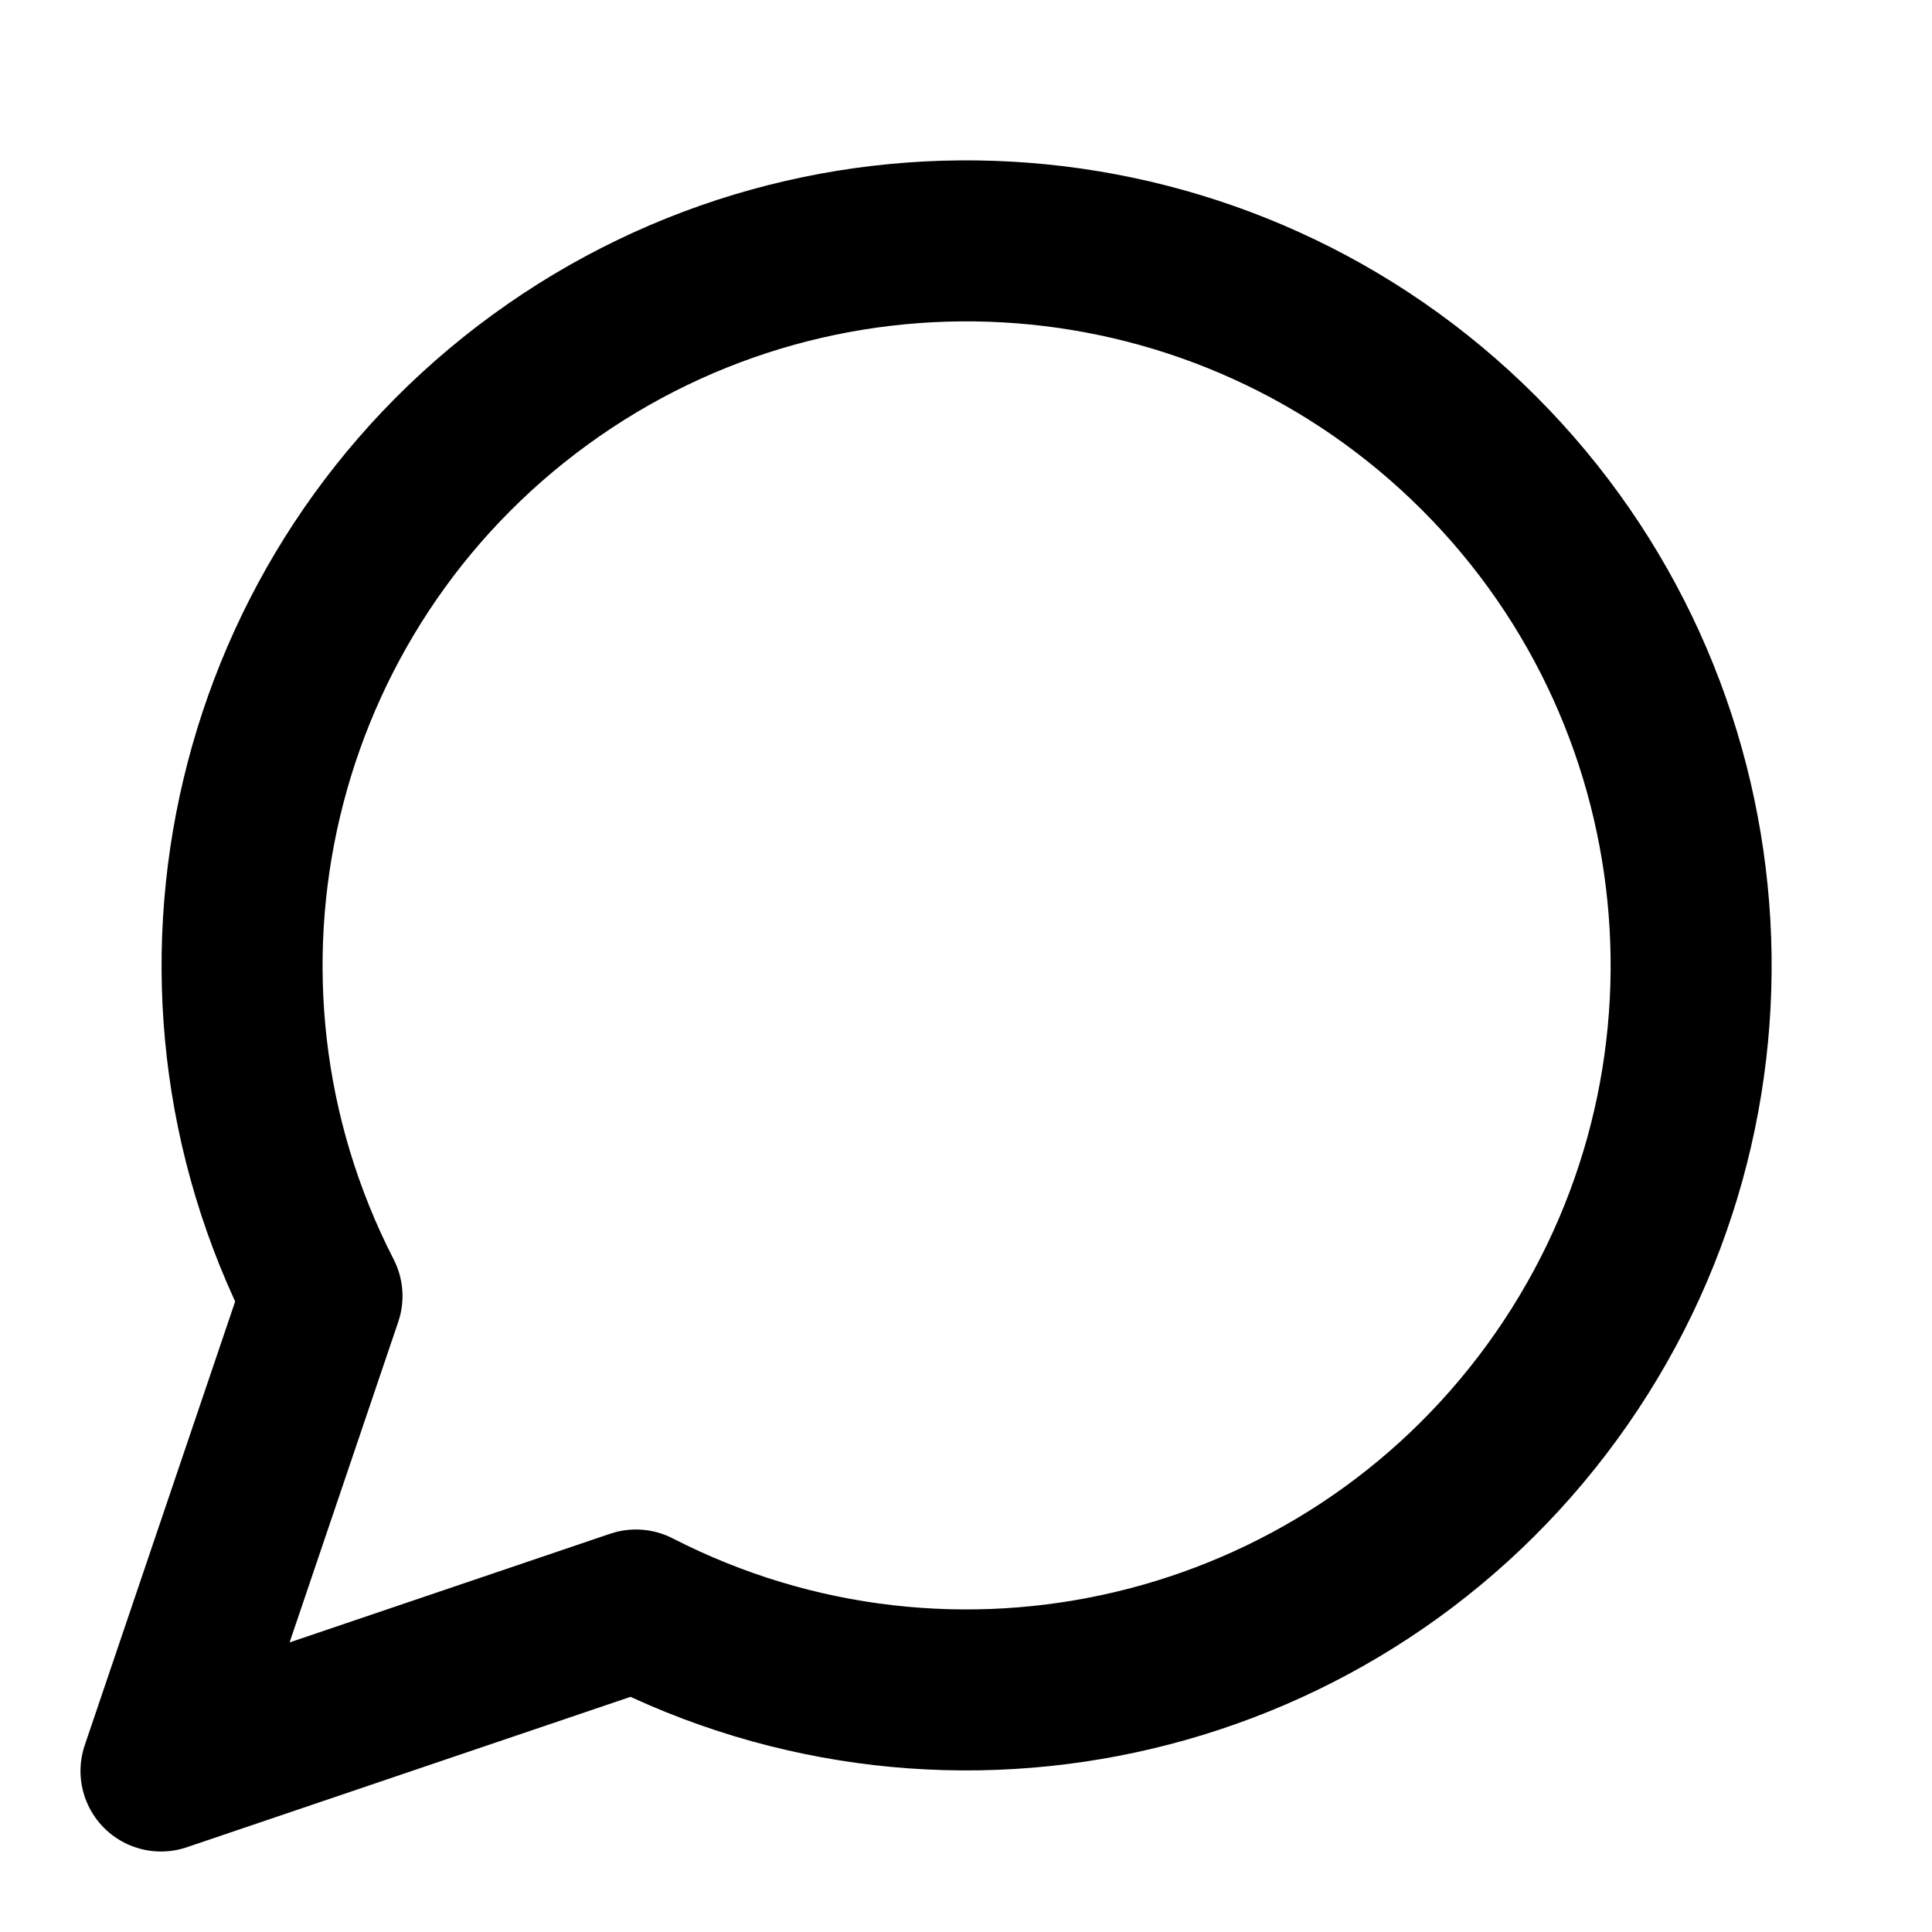
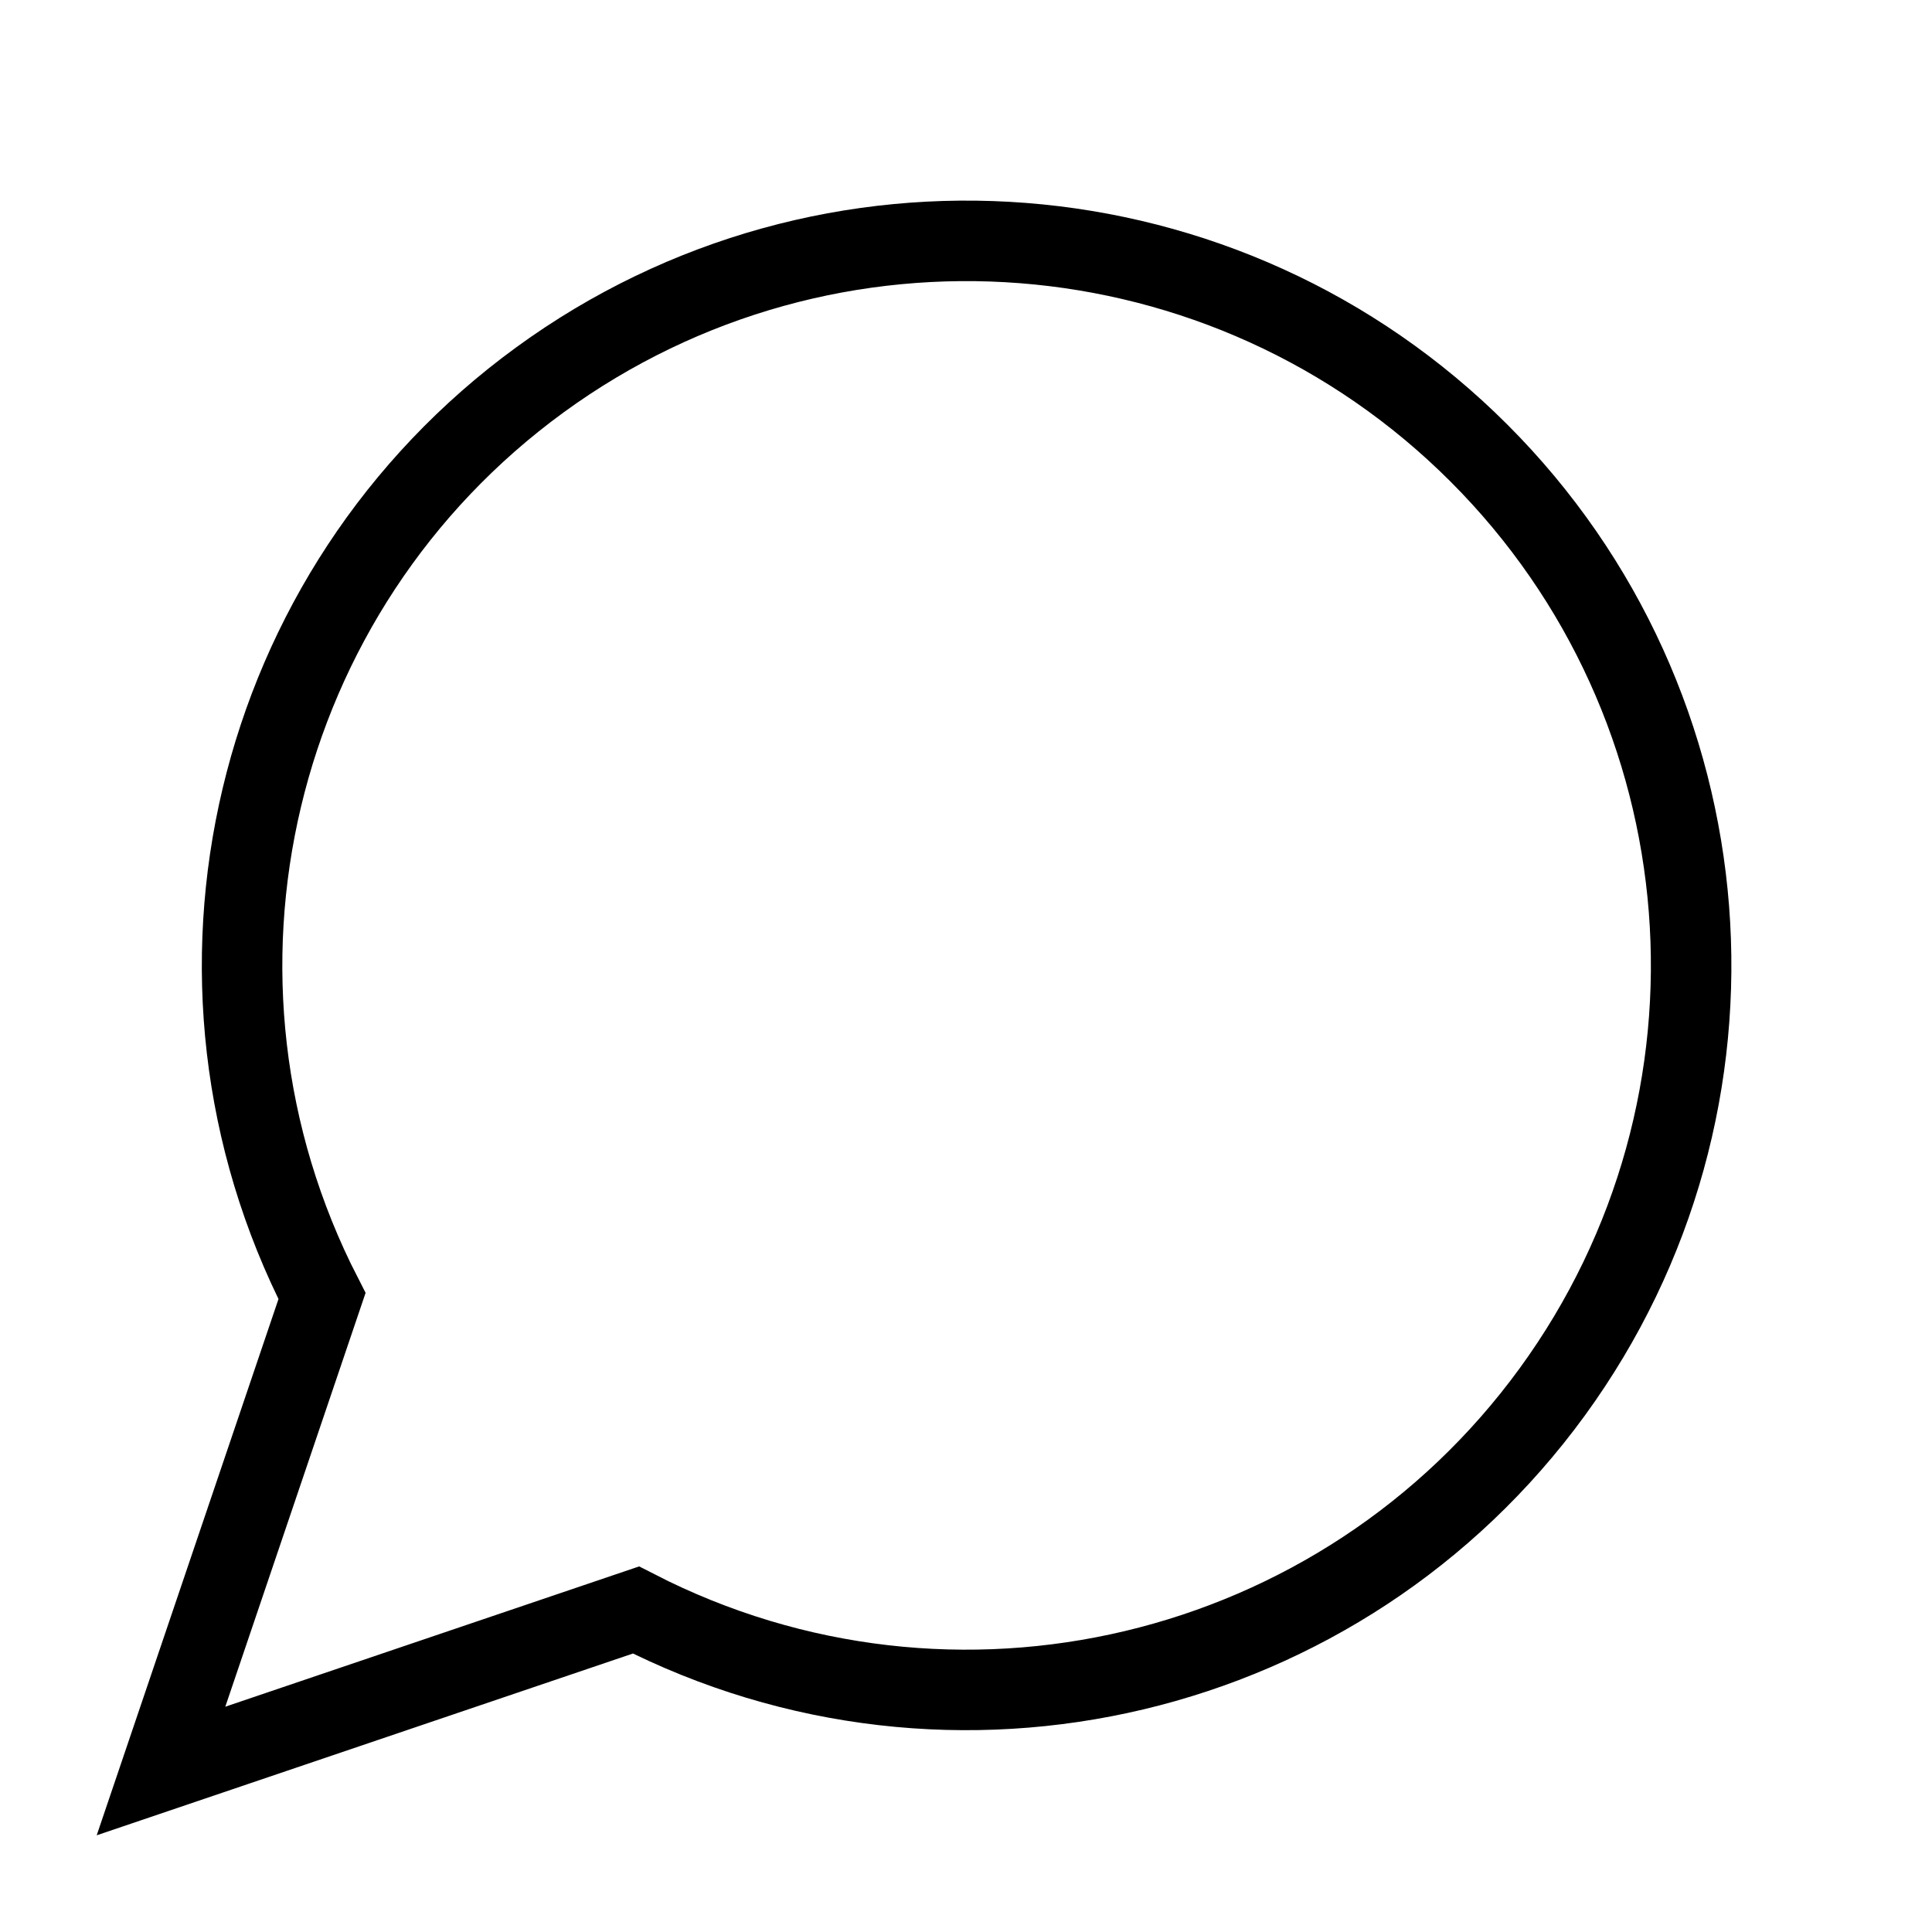
- <svg xmlns="http://www.w3.org/2000/svg" width="24" height="24" viewBox="0 0 24 24" fill="none" stroke="currentColor" stroke-width="2" stroke-linecap="round" stroke-linejoin="round" class="lucide lucide-message-circle">
+ <svg xmlns="http://www.w3.org/2000/svg" width="24" height="24" viewBox="0 0 24 24" fill="none" stroke="currentColor" strokeWidth="2" stroke-linecap="round" strokeLinejoin="round" class="lucide lucide-message-circle">
  <path d="M7.9 20A9 9 0 1 0 4 16.1L2 22Z" />
</svg>
